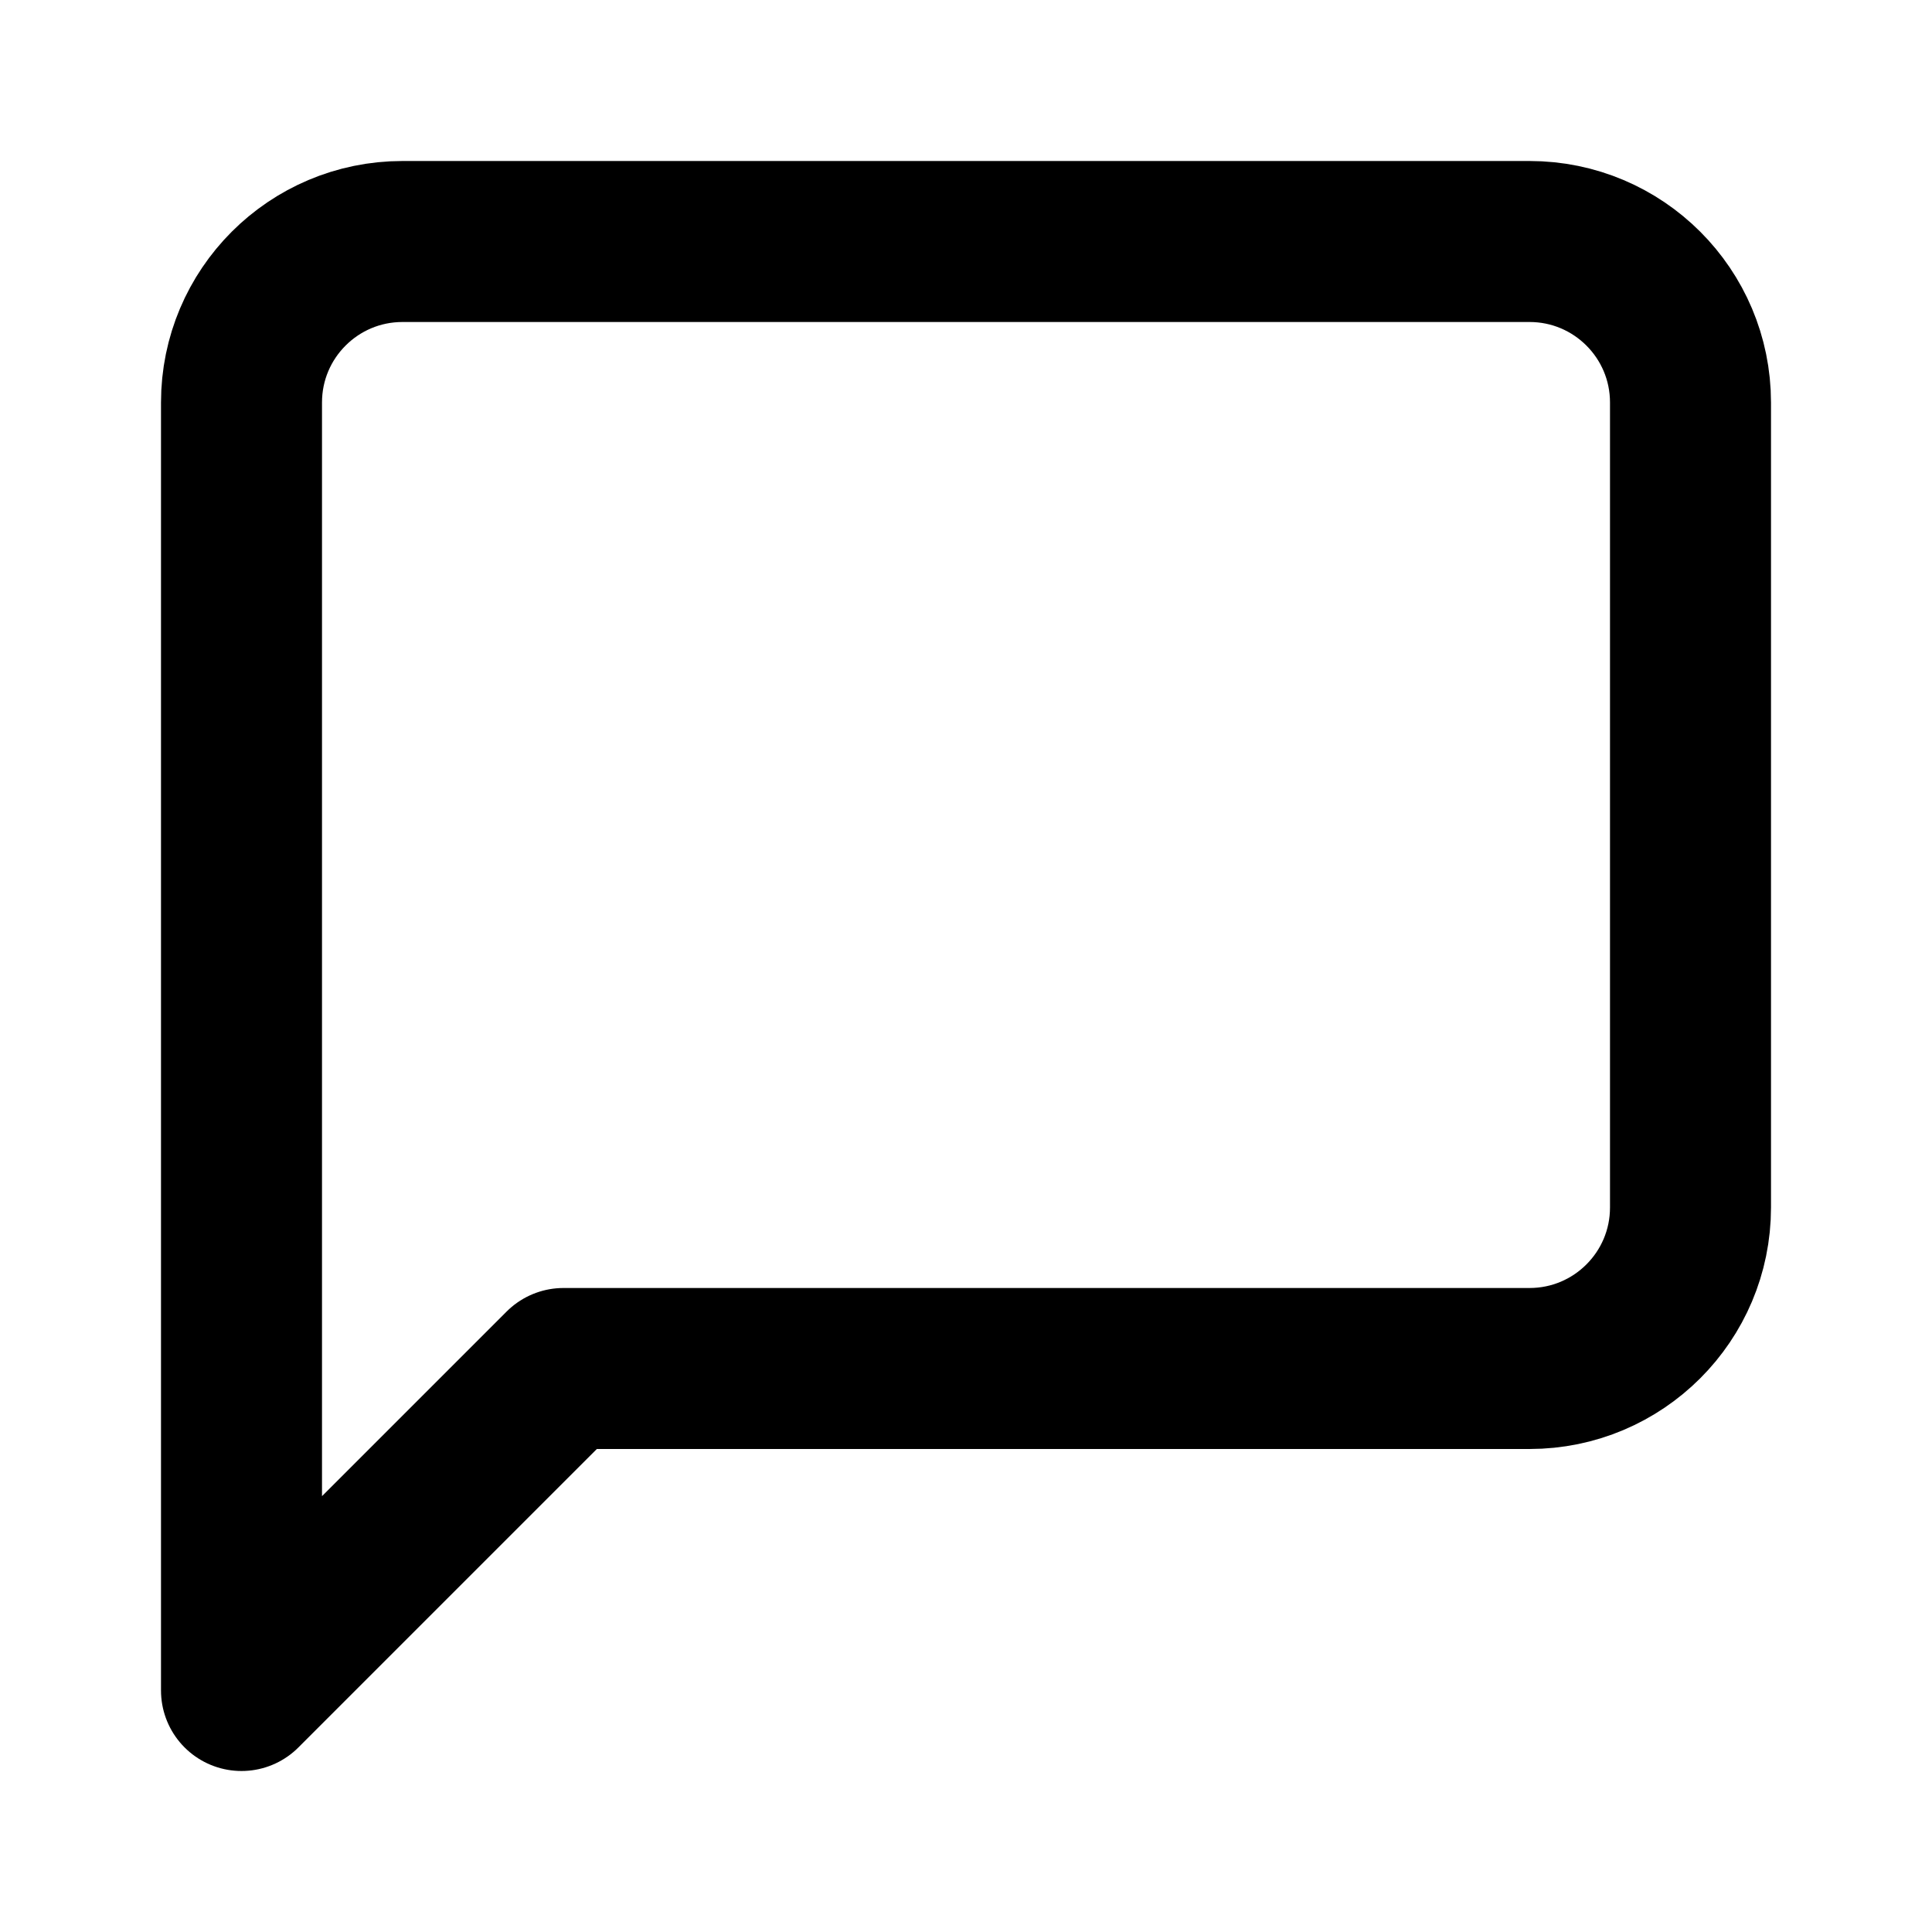
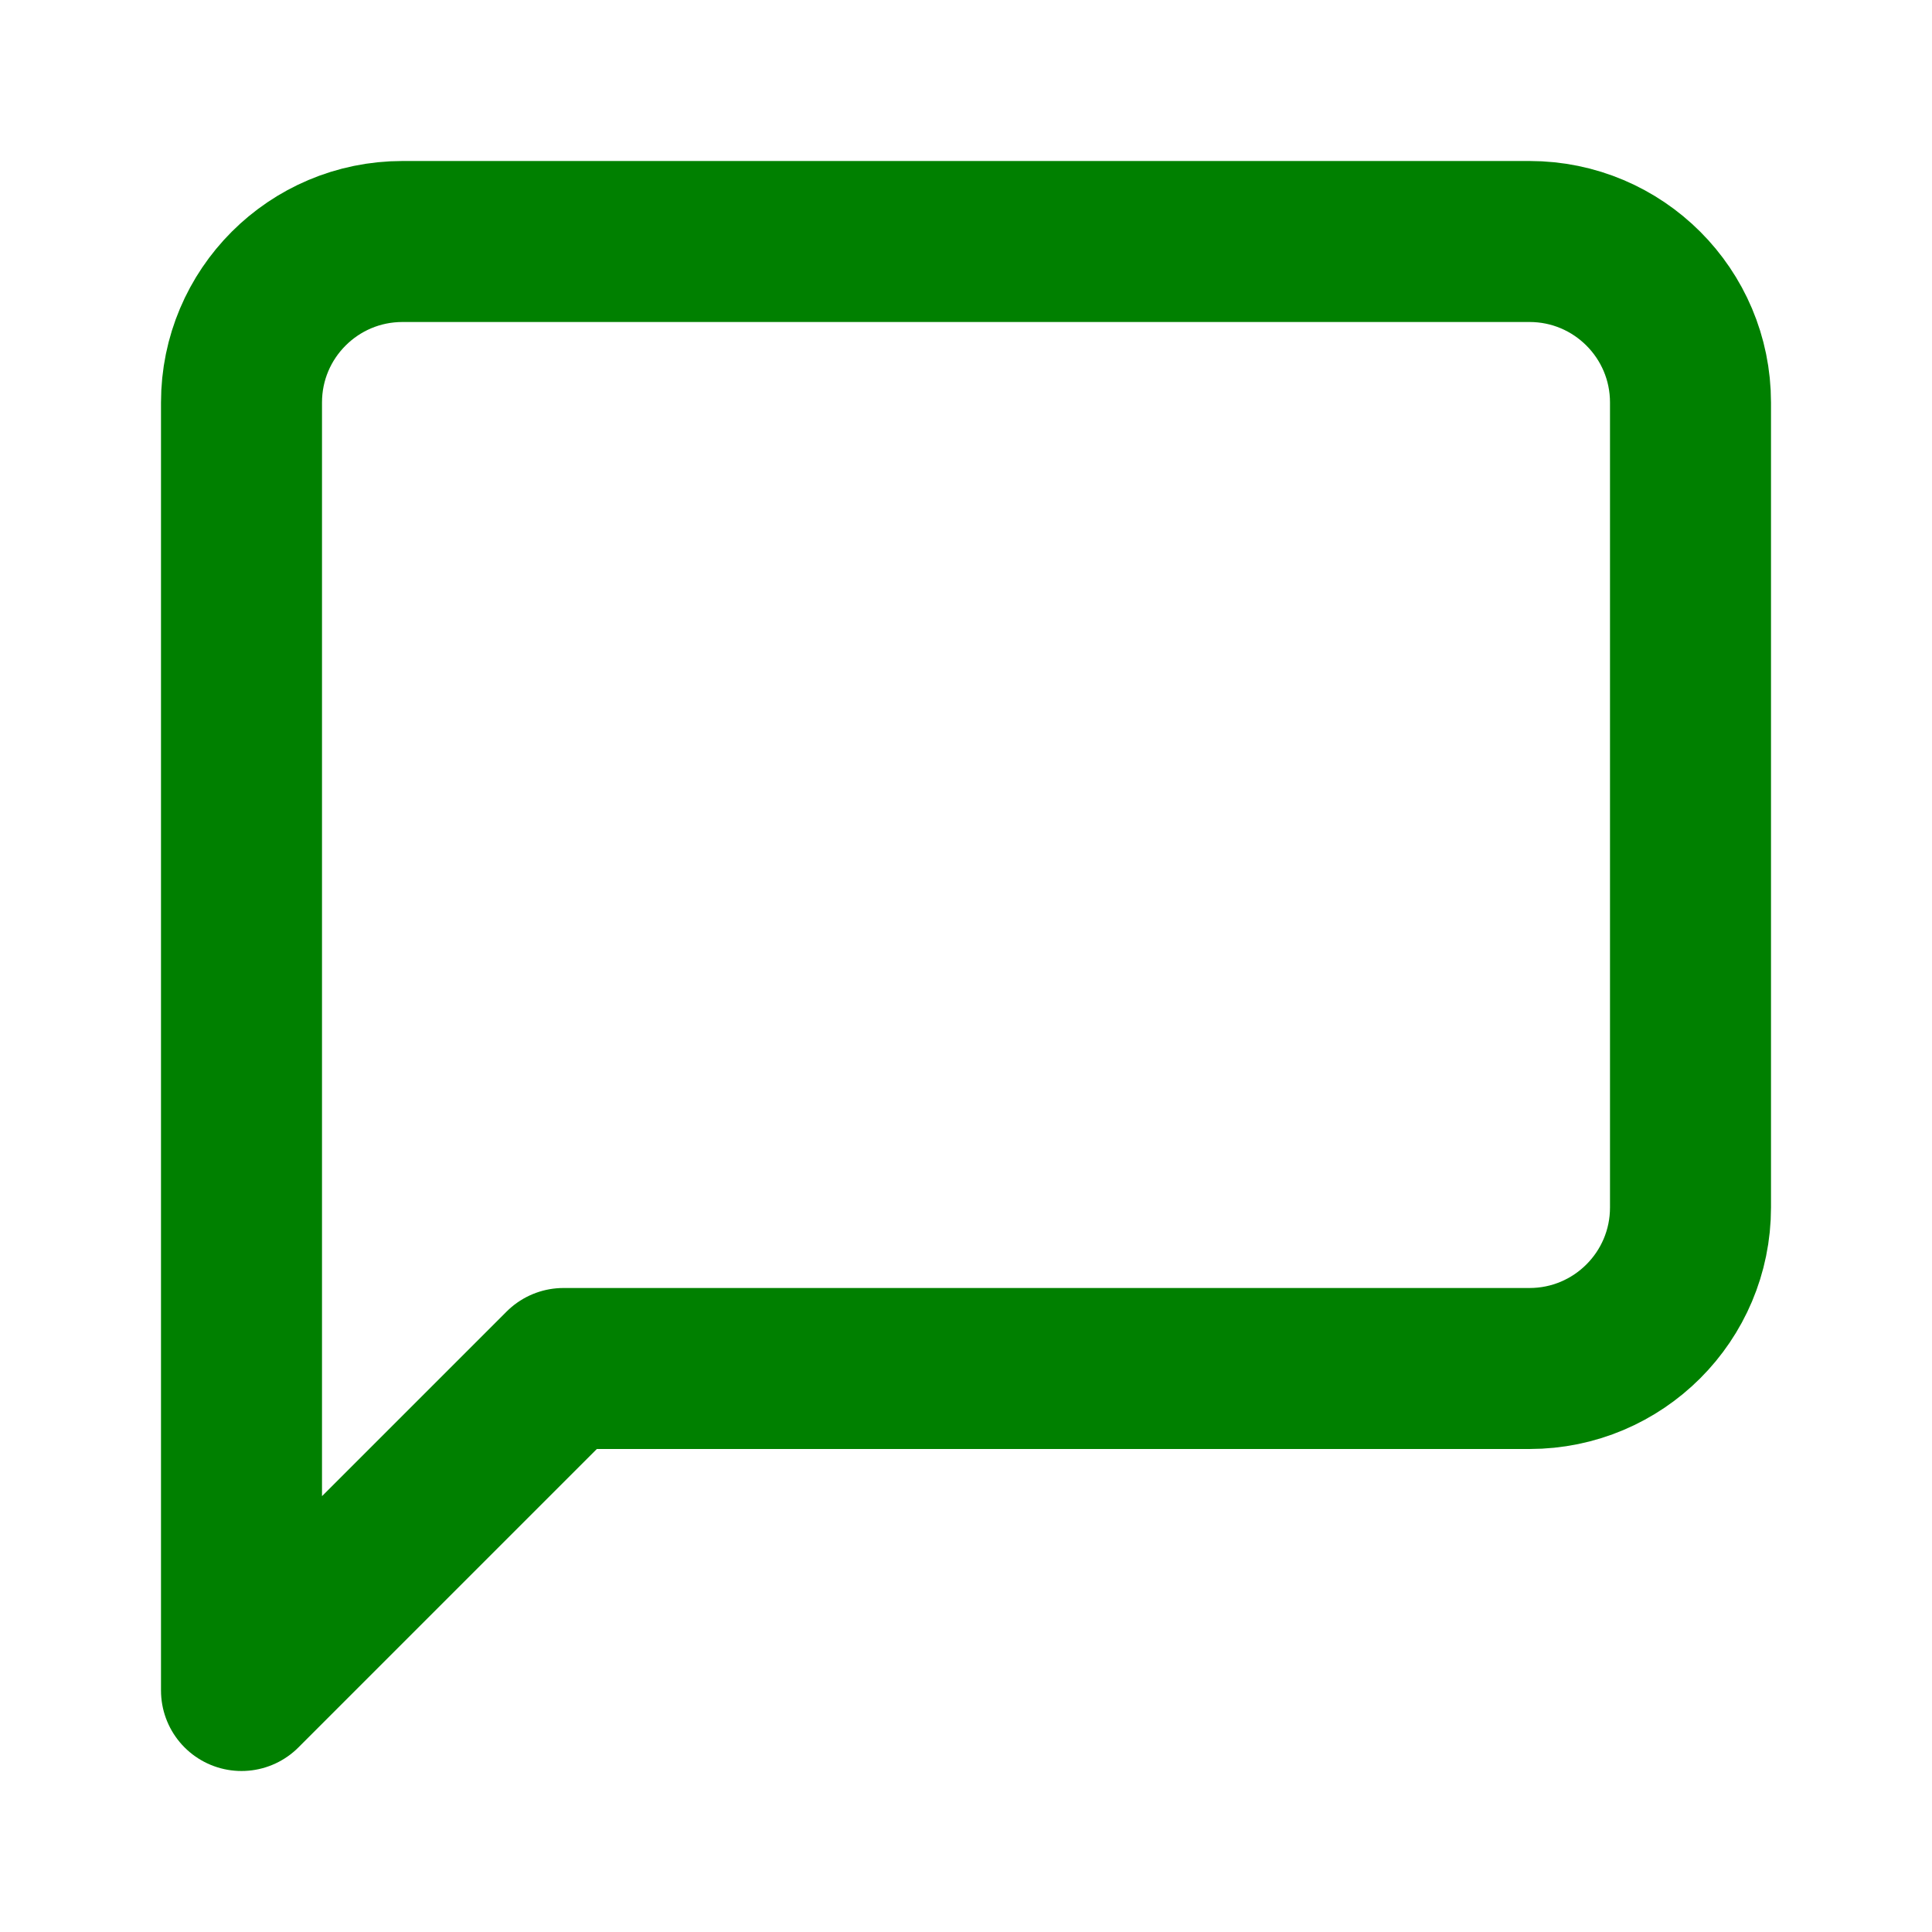
- <svg xmlns="http://www.w3.org/2000/svg" width="24" height="24" viewBox="0 0 24 24" fill="none" stroke="currentColor" stroke-width="2" stroke-linecap="round" stroke-linejoin="round" class="feather feather-message-square">
+ <svg xmlns="http://www.w3.org/2000/svg" width="24" height="24" viewBox="0 0 24 24" fill="none" stroke="green" stroke-width="2" stroke-linecap="round" stroke-linejoin="round" class="feather feather-message-square">
  <path d="M21 15a2 2 0 0 1-2 2H7l-4 4V5a2 2 0 0 1 2-2h14a2 2 0 0 1 2 2z" />
</svg>
